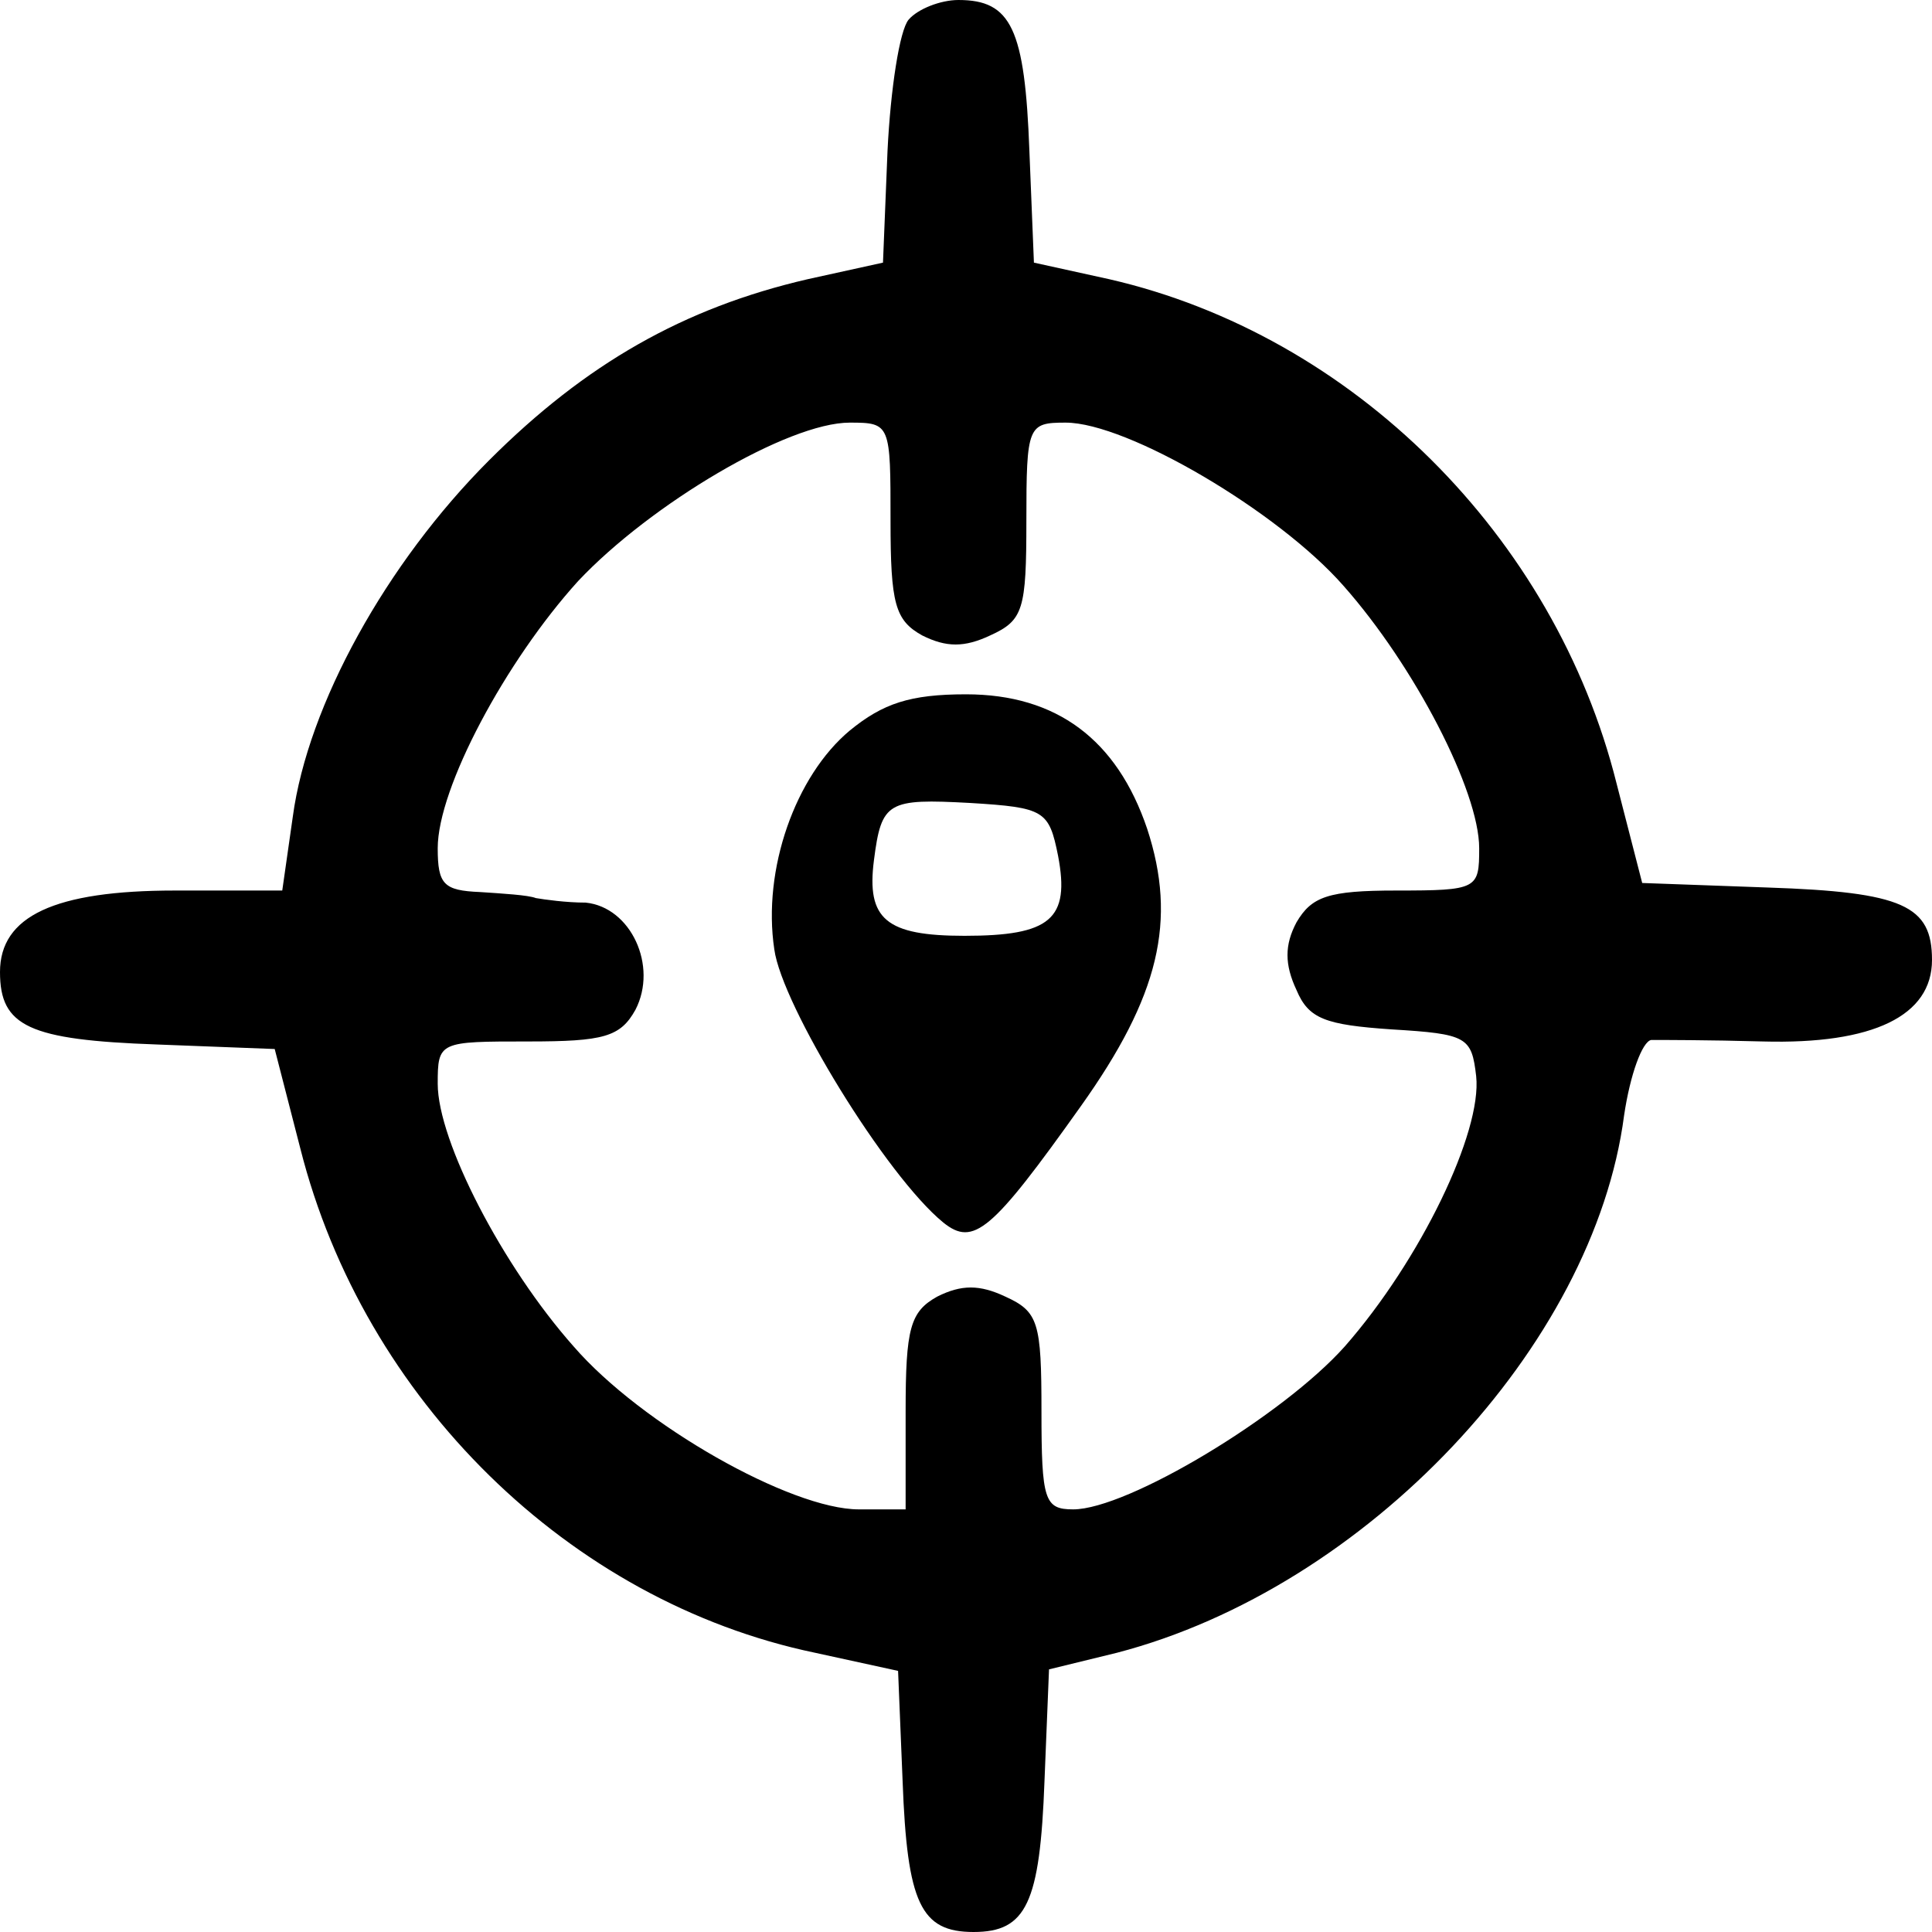
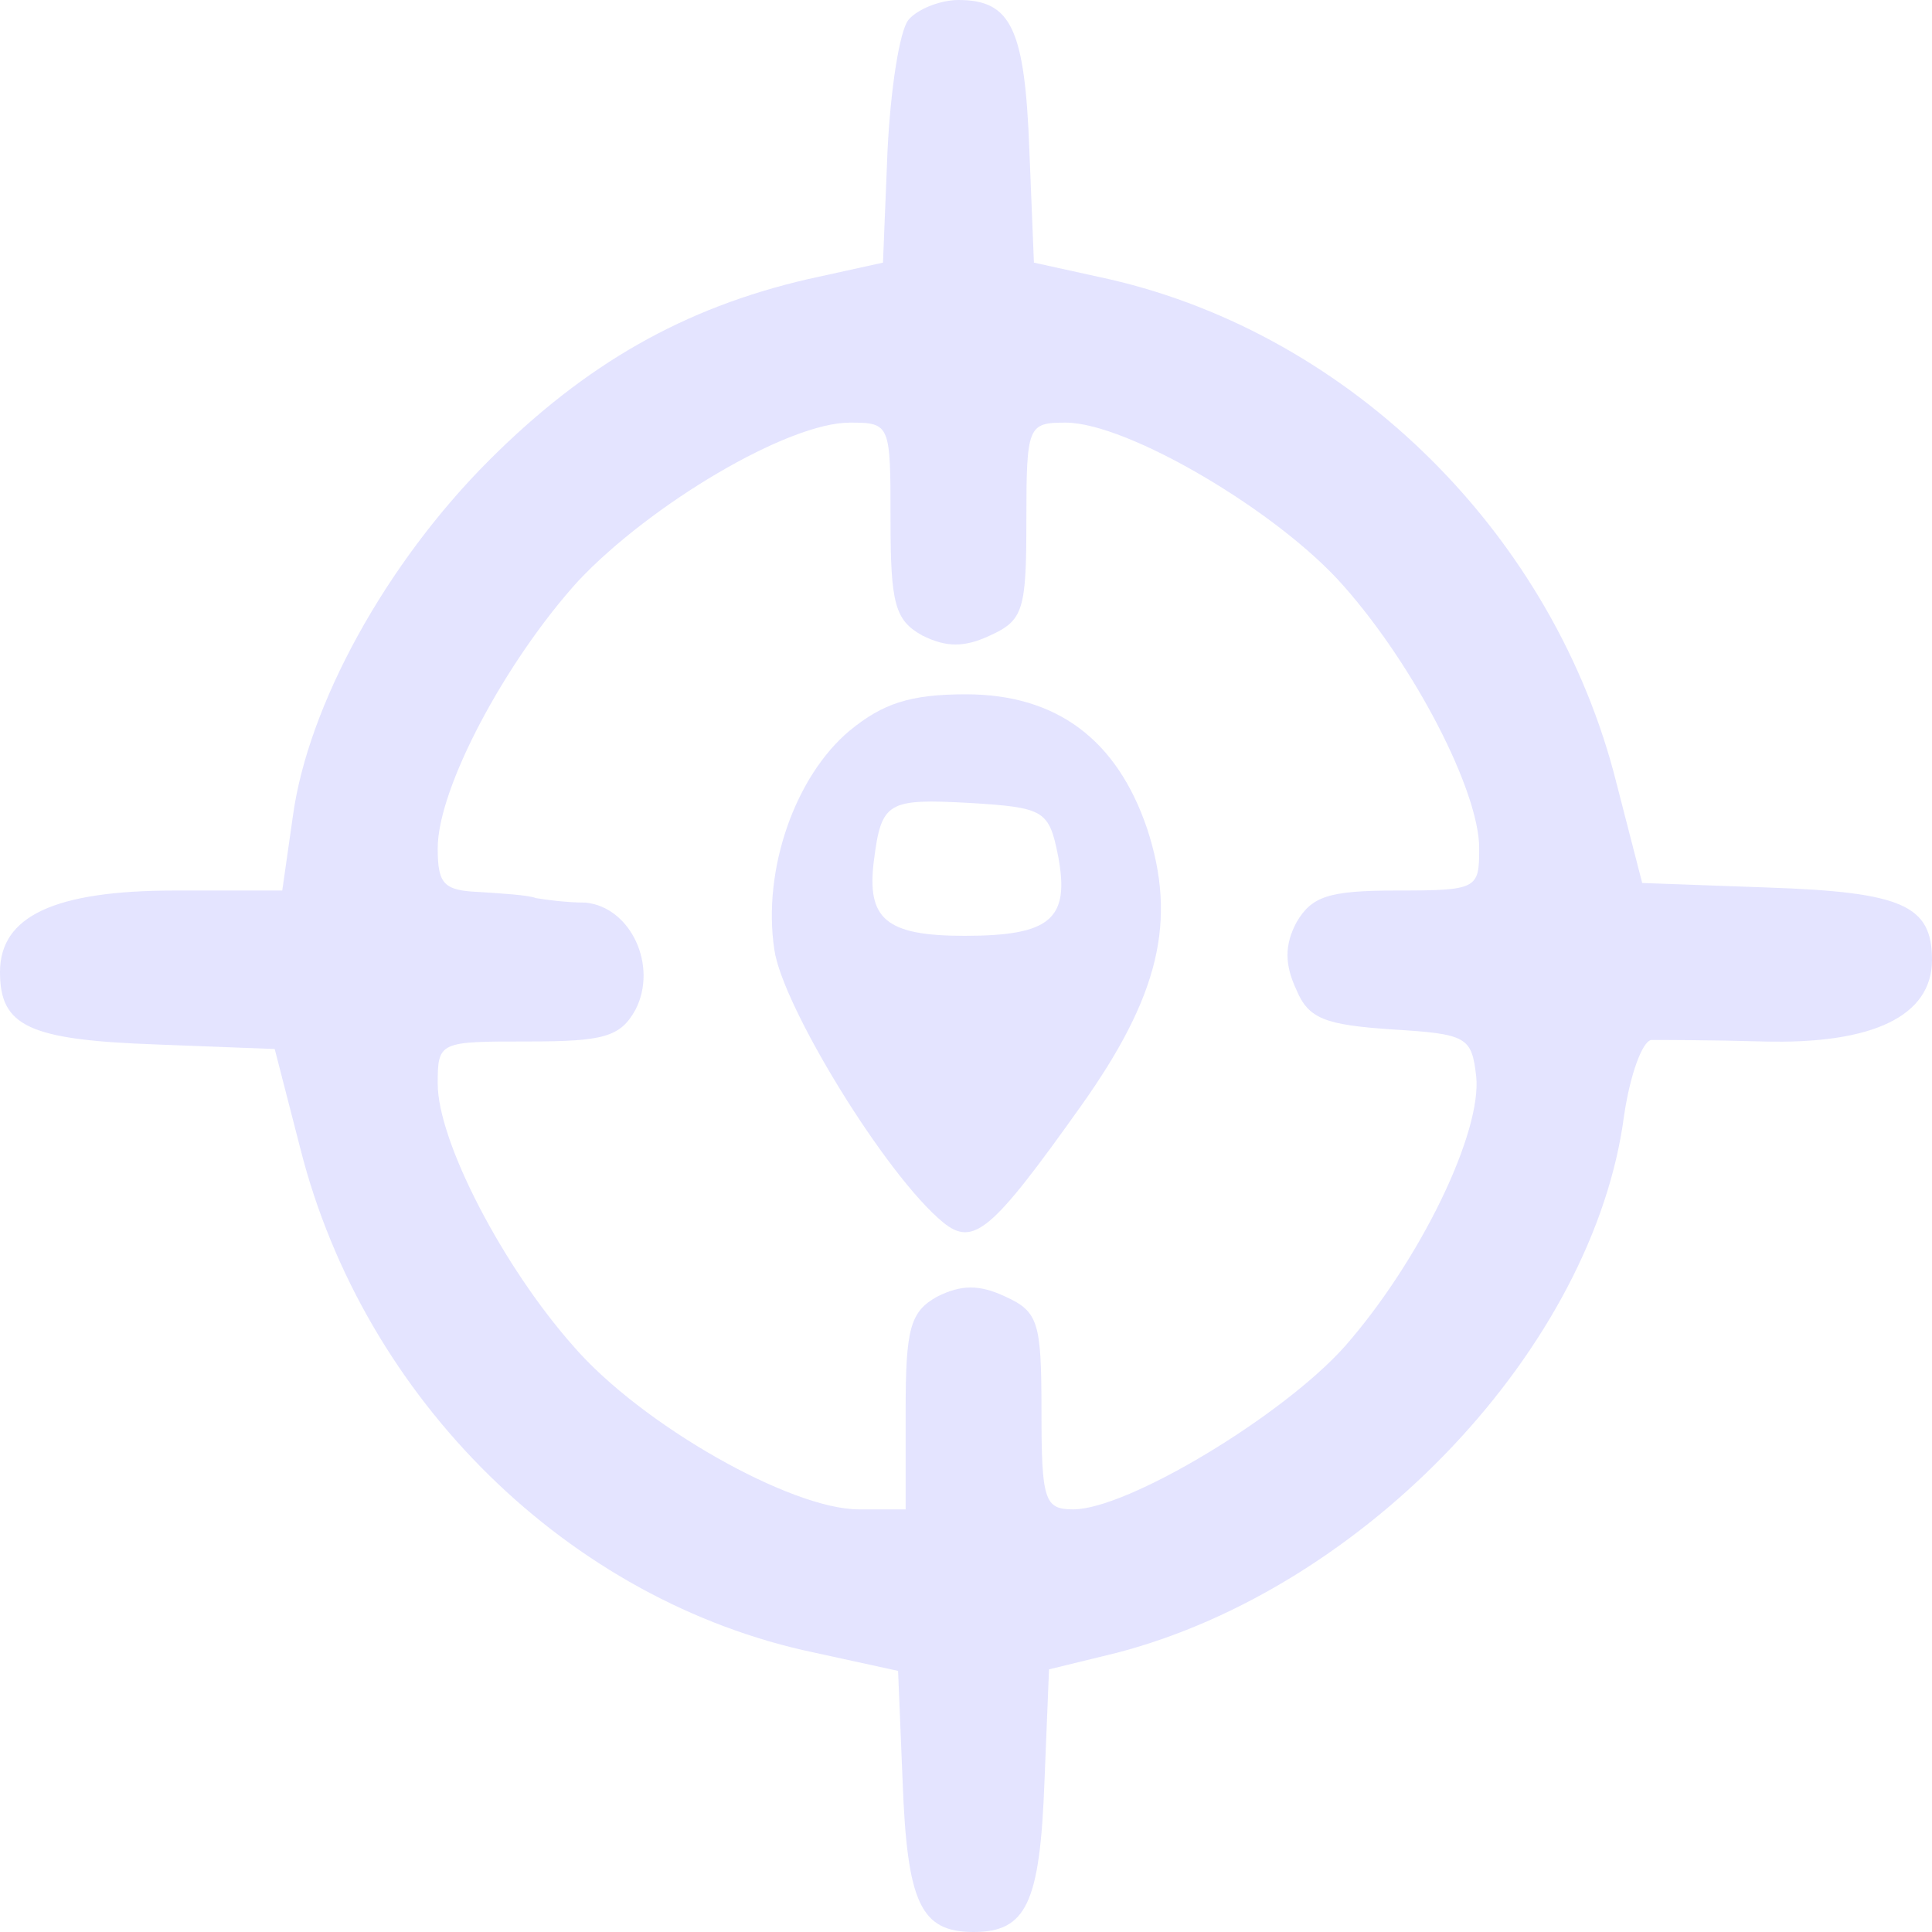
<svg xmlns="http://www.w3.org/2000/svg" version="1.0" width="128pt" height="128pt" viewBox="0 0 128 128" preserveAspectRatio="xMidYMid meet">
-   <g transform="translate(0,128) scale(0.1,-0.1)" fill="#000000" stroke="none">
+   <g transform="translate(0,128) scale(0.1,-0.1)" fill="#E4E4FF" stroke="none">
    <path d="M602 1267 c-6 -7 -12 -46 -14 -87 l-3 -74 -50 -11 c-82 -19 -147 -56 -211 -120 -68 -68 -120 -162 -130 -236 l-7 -49 -71 0 c-80 0 -116 -17 -116 -54 0 -36 19 -45 104 -48 l78 -3 17 -66 c42 -166 178 -300 341 -334 l55 -12 3 -73 c3 -81 12 -100 47 -100 35 0 44 19 47 100 l3 74 45 11 c165 43 316 203 336 356 4 27 12 49 18 50 6 0 39 0 74 -1 73 -2 112 17 112 54 0 36 -19 45 -109 48 l-83 3 -17 66 c-41 164 -175 297 -336 334 l-50 11 -3 74 c-3 81 -12 100 -47 100 -12 0 -27 -6 -33 -13z m-12 -332 c0 -55 3 -66 21 -76 16 -8 28 -8 45 0 22 10 24 17 24 76 0 63 1 65 26 65 41 0 141 -59 184 -108 47 -53 90 -136 90 -174 0 -27 -1 -28 -55 -28 -45 0 -56 -4 -66 -21 -8 -15 -8 -28 0 -45 8 -19 19 -23 63 -26 50 -3 53 -5 56 -31 4 -37 -37 -122 -87 -179 -41 -46 -144 -108 -180 -108 -19 0 -21 6 -21 65 0 59 -2 66 -24 76 -17 8 -29 8 -45 0 -18 -10 -21 -21 -21 -76 l0 -65 -31 0 c-45 0 -144 56 -189 108 -47 53 -90 136 -90 174 0 28 1 28 60 28 50 0 61 3 71 21 15 29 -3 68 -33 71 -13 0 -27 2 -33 3 -5 2 -22 3 -37 4 -24 1 -28 5 -28 29 0 40 45 124 93 177 48 51 139 105 180 105 27 0 27 -1 27 -65z" />
    <path d="M563 796 c-36 -30 -58 -92 -50 -145 5 -37 74 -150 112 -181 20 -16 32 -6 91 77 52 73 64 123 44 184 -20 59 -60 89 -120 89 -37 0 -55 -6 -77 -24z m138 -83 c8 -42 -5 -53 -62 -53 -52 0 -65 11 -60 50 5 39 9 41 64 38 49 -3 52 -5 58 -35z" />
  </g>
</svg>
